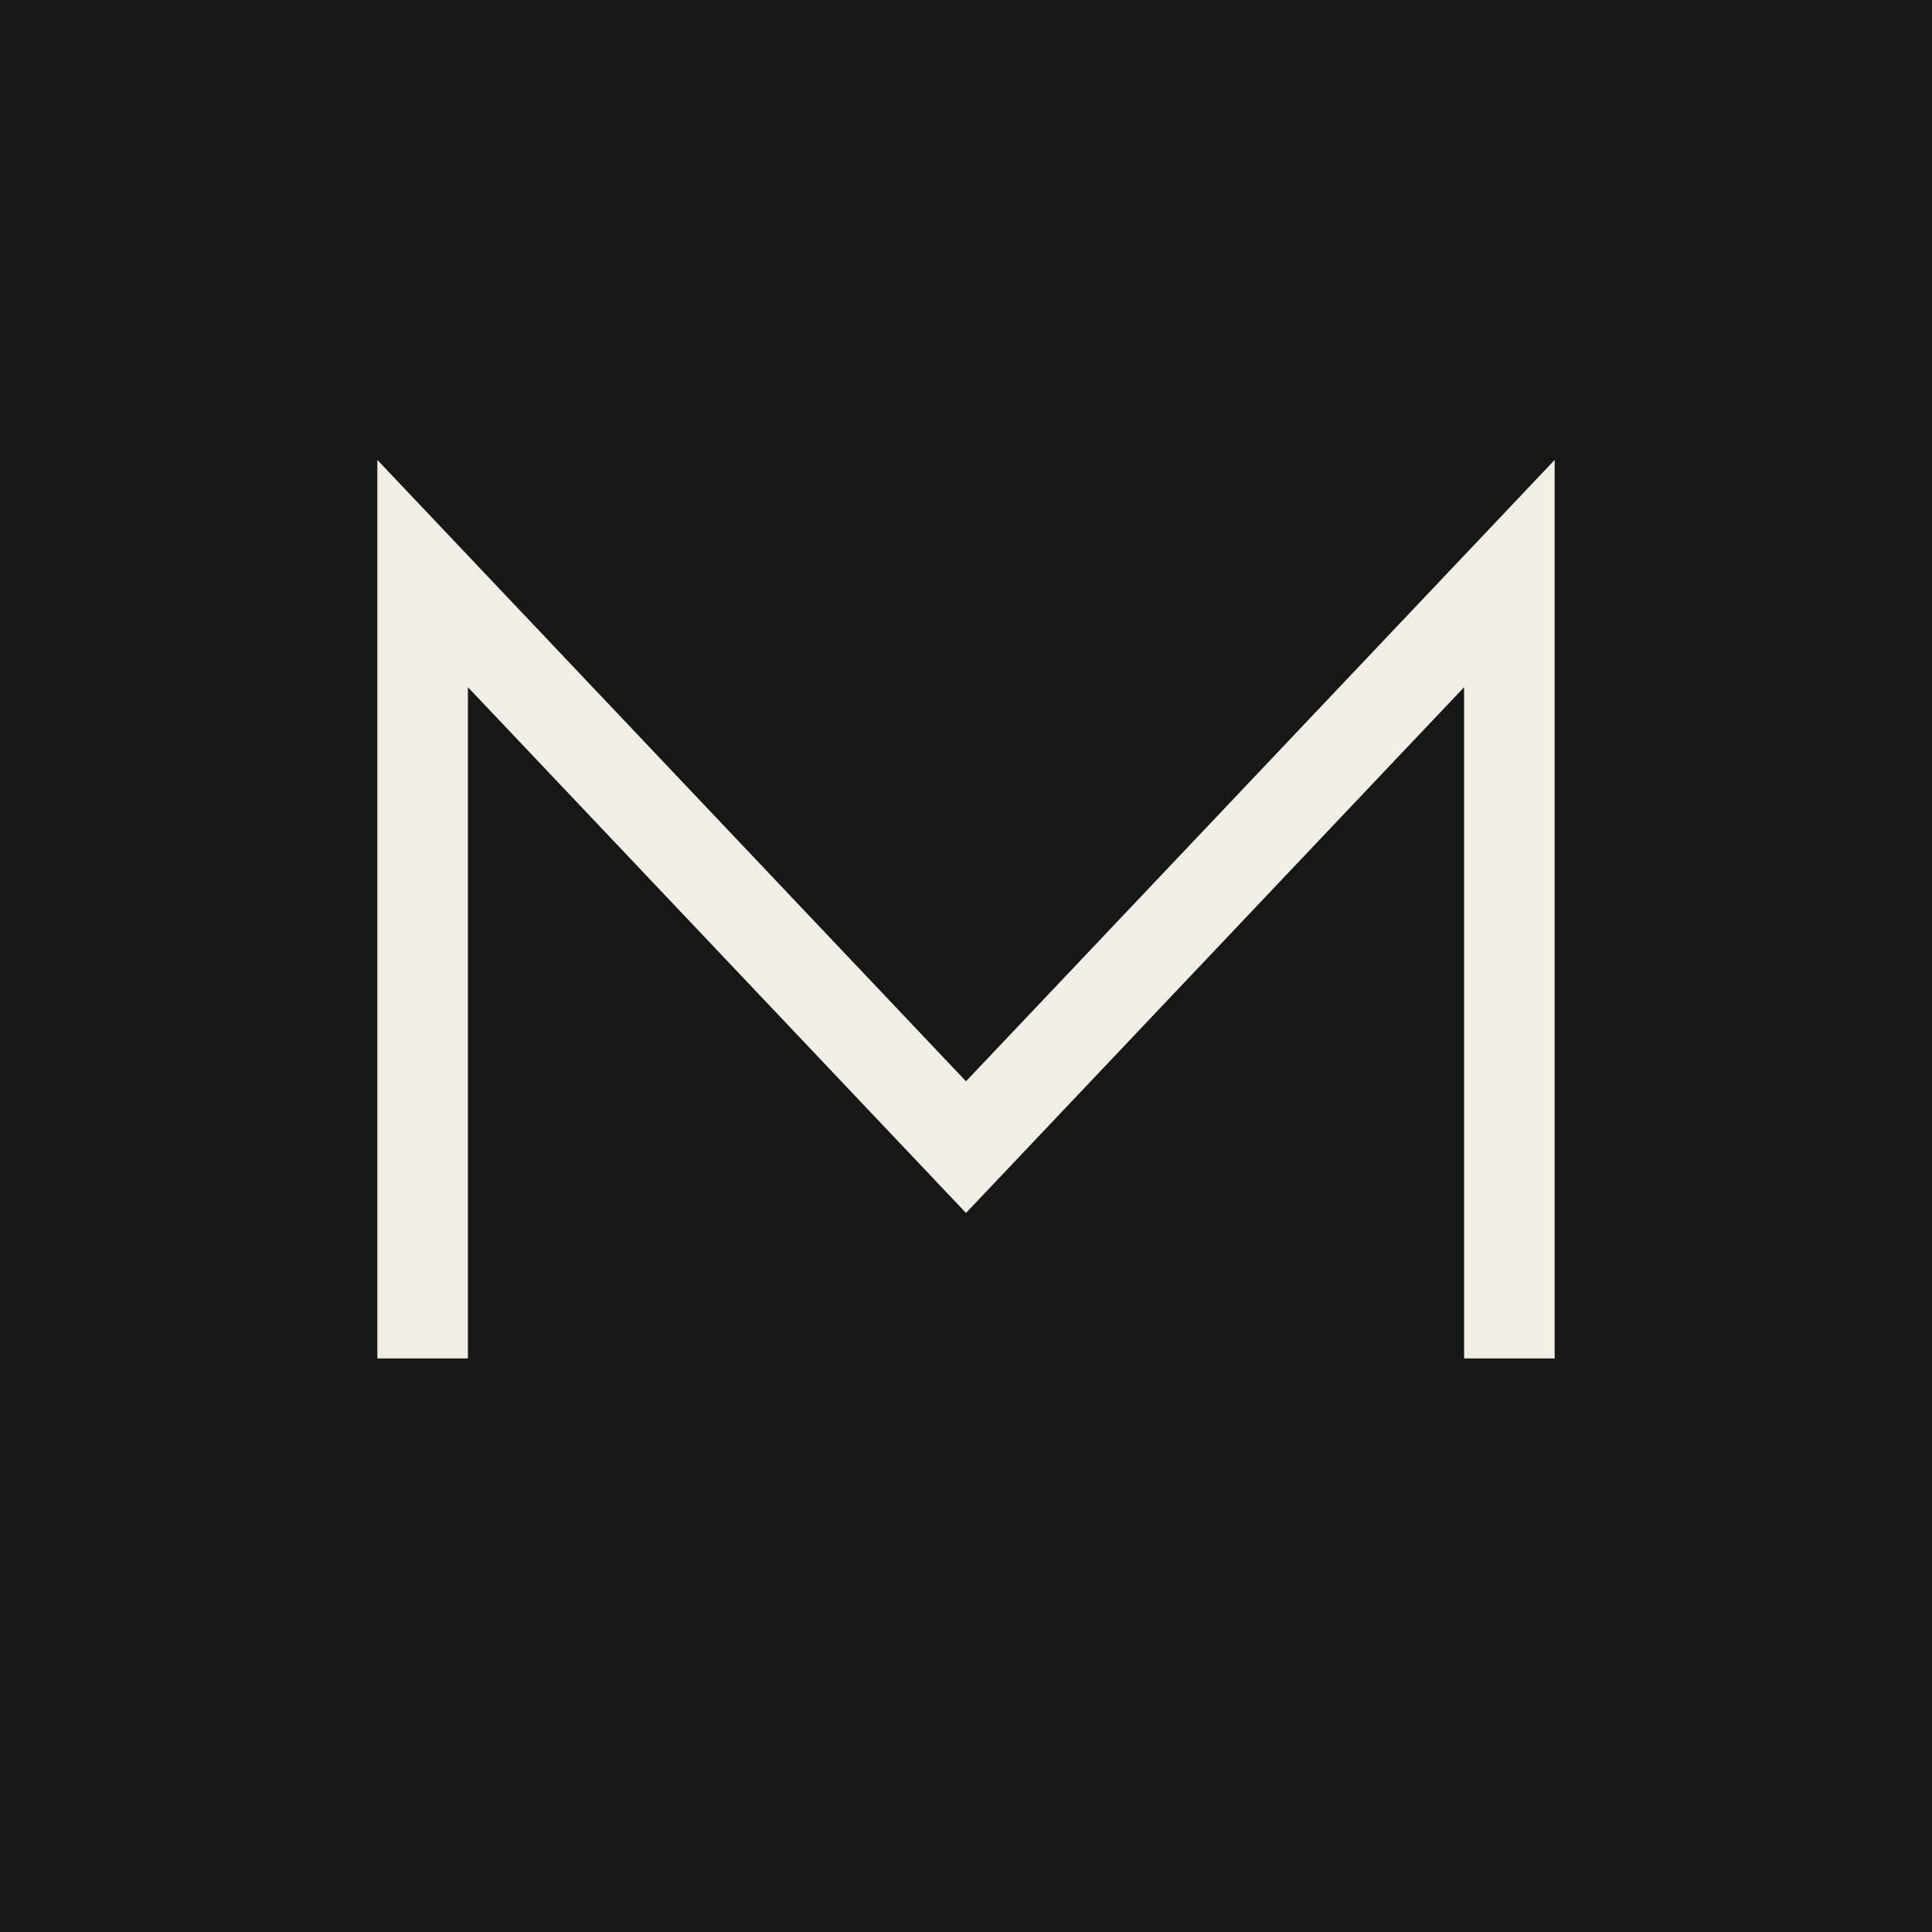
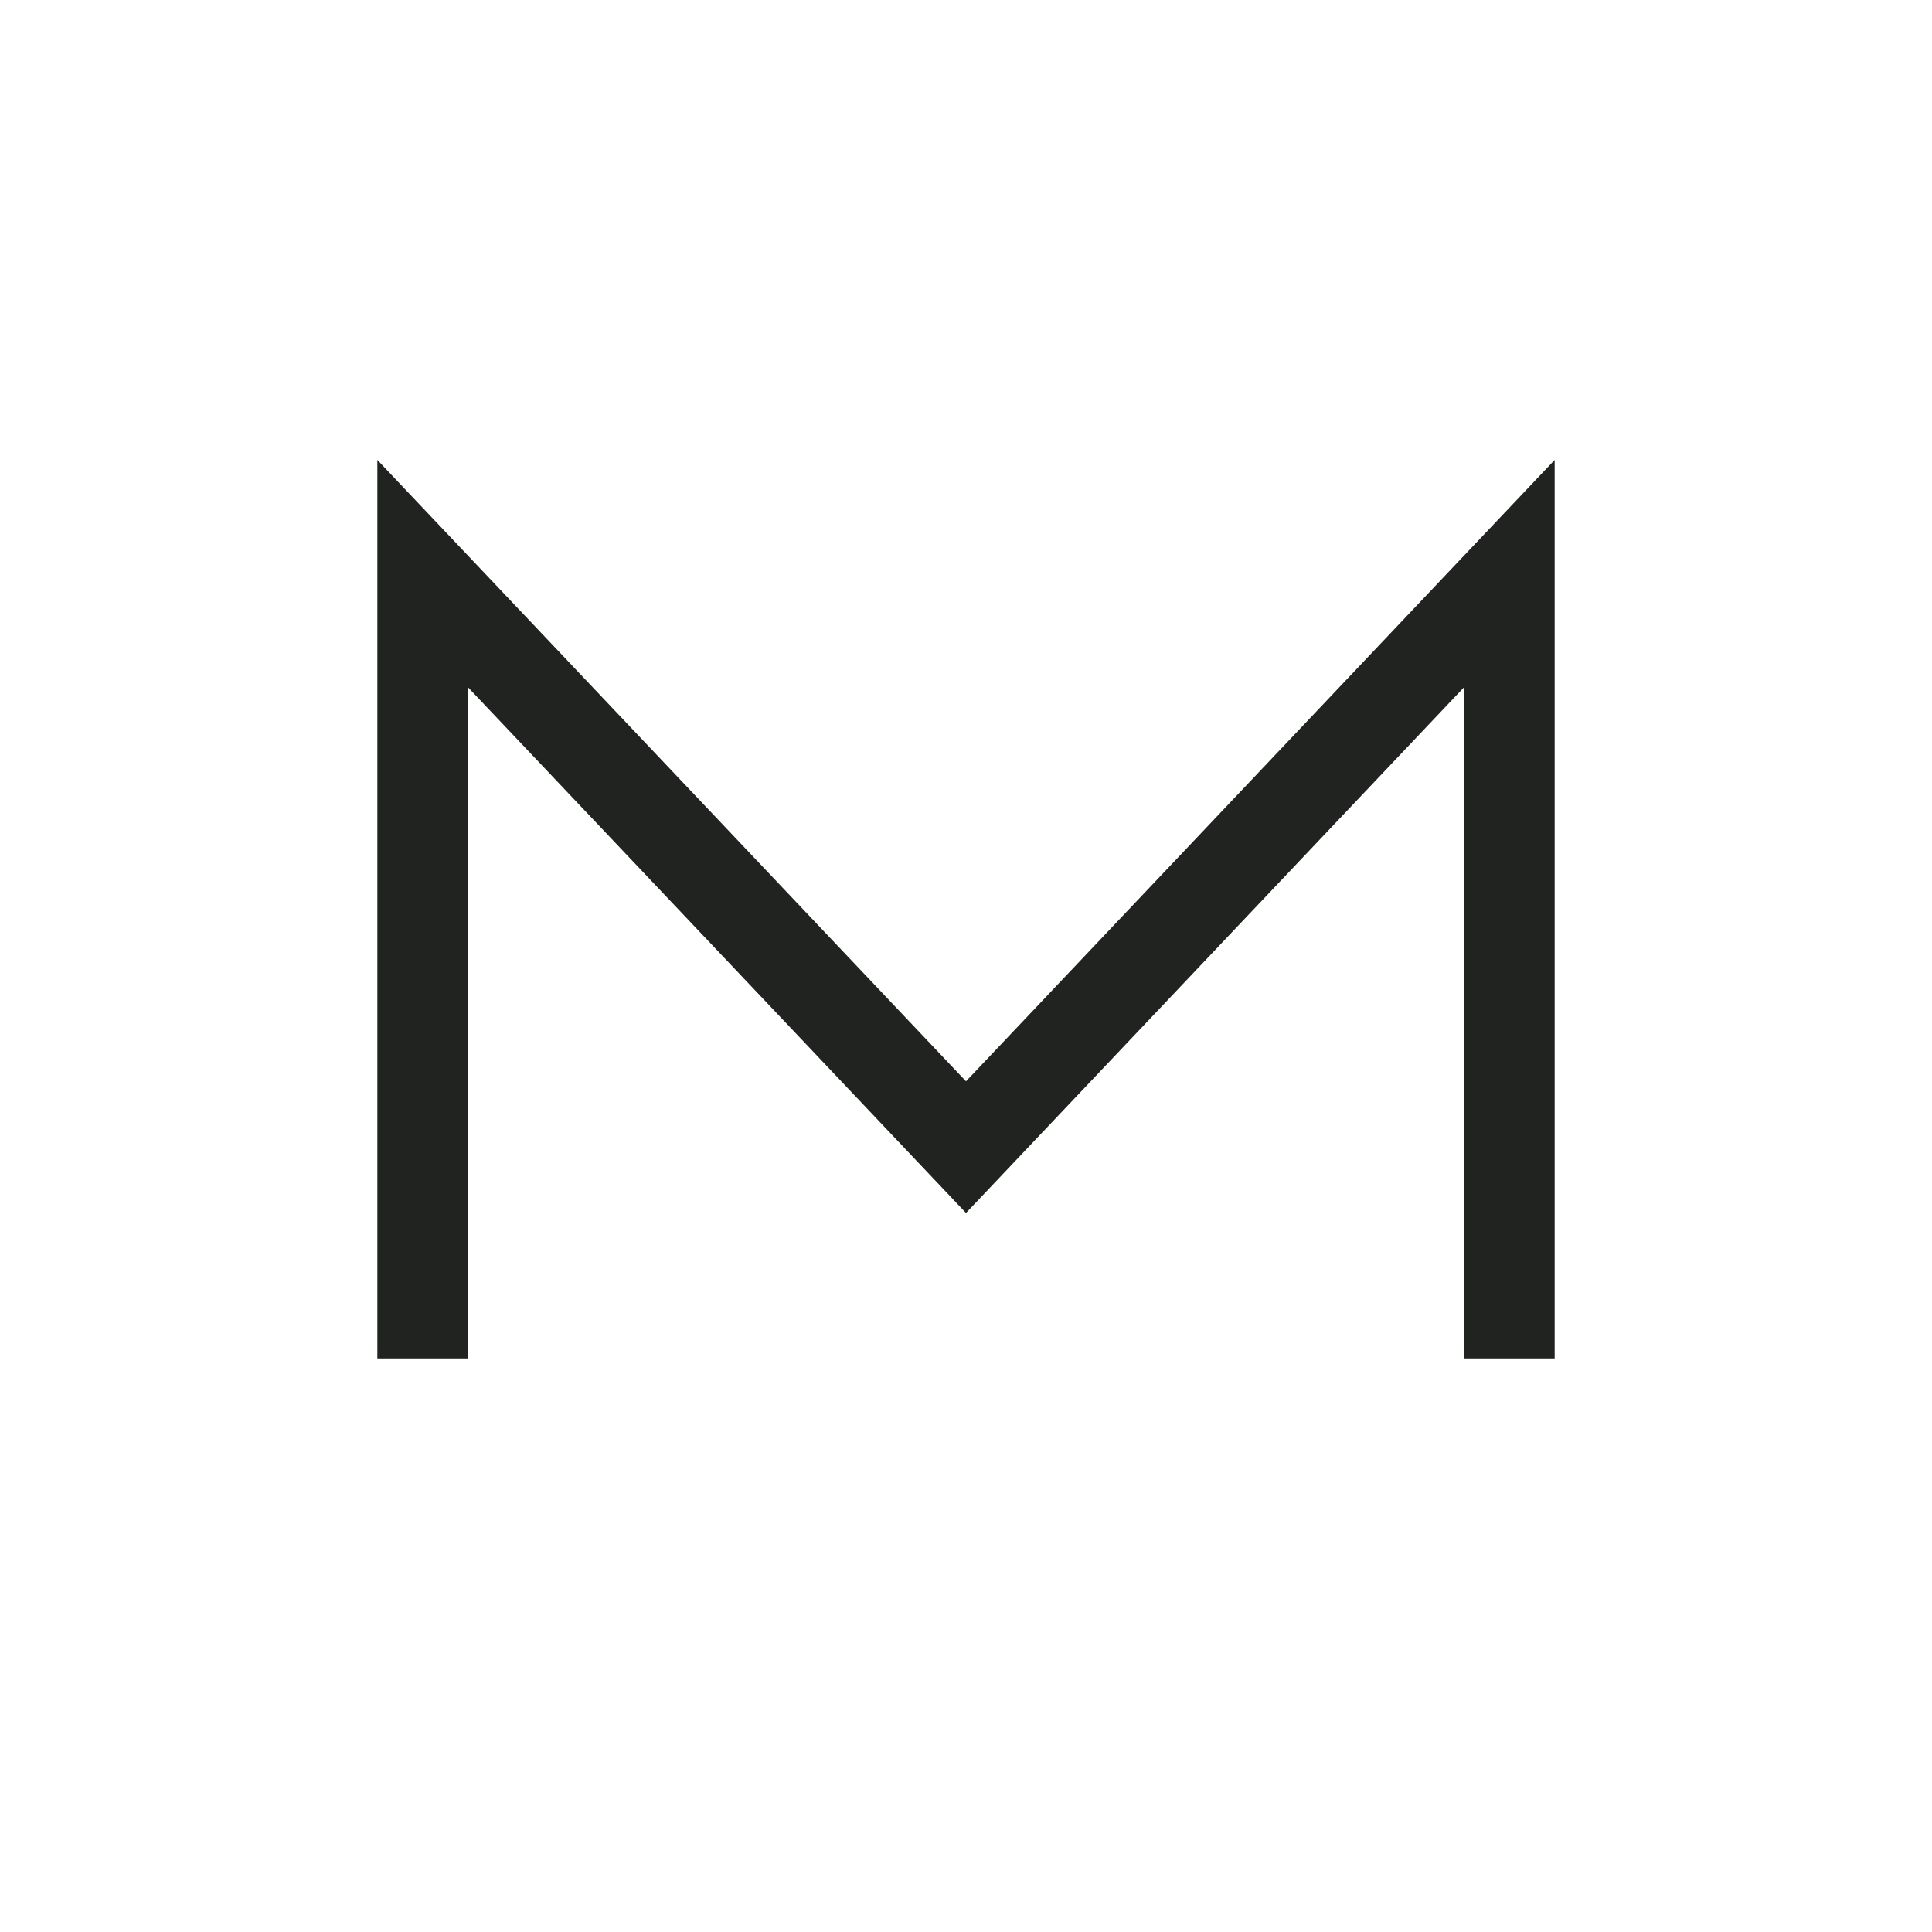
<svg xmlns="http://www.w3.org/2000/svg" viewBox="0 0 64 64">
-   <rect width="64" height="64" fill="#161815" />
-   <path fill="none" stroke="#f1eee6" stroke-width="3" d="M14 45V19l18 19 18-19v26" />
+   <rect width="64" height="64" fill="#ffffff" />
+   <path fill="none" stroke="#20231f" stroke-width="3" d="M14 45V19l18 19 18-19v26" />
</svg>
